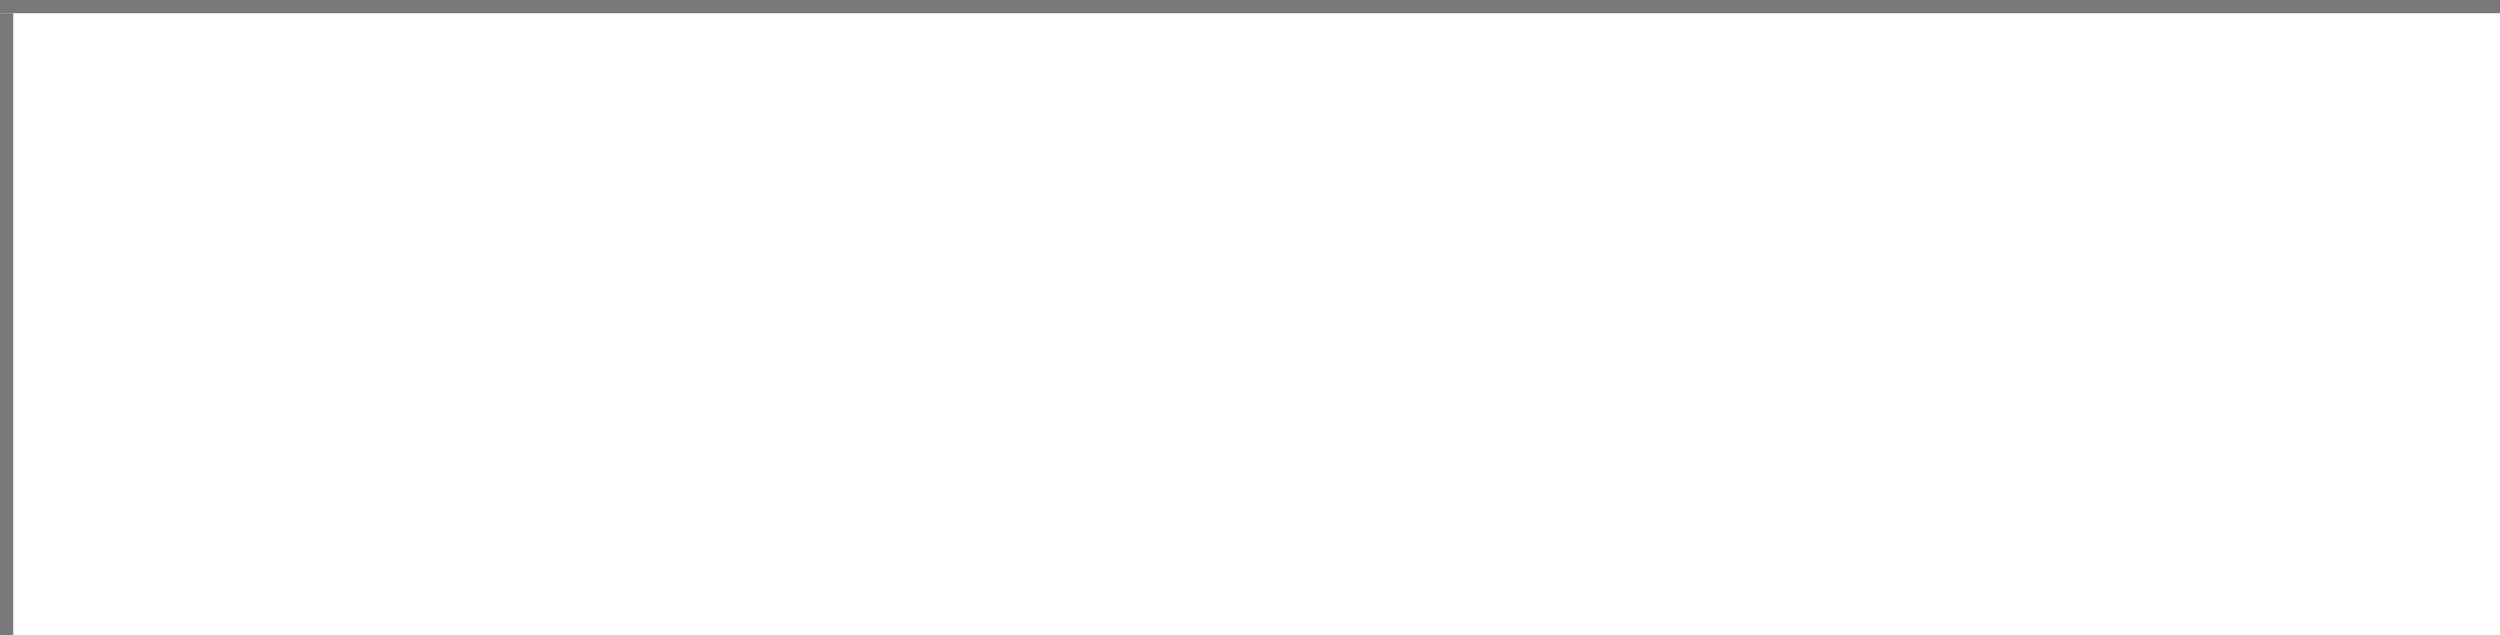
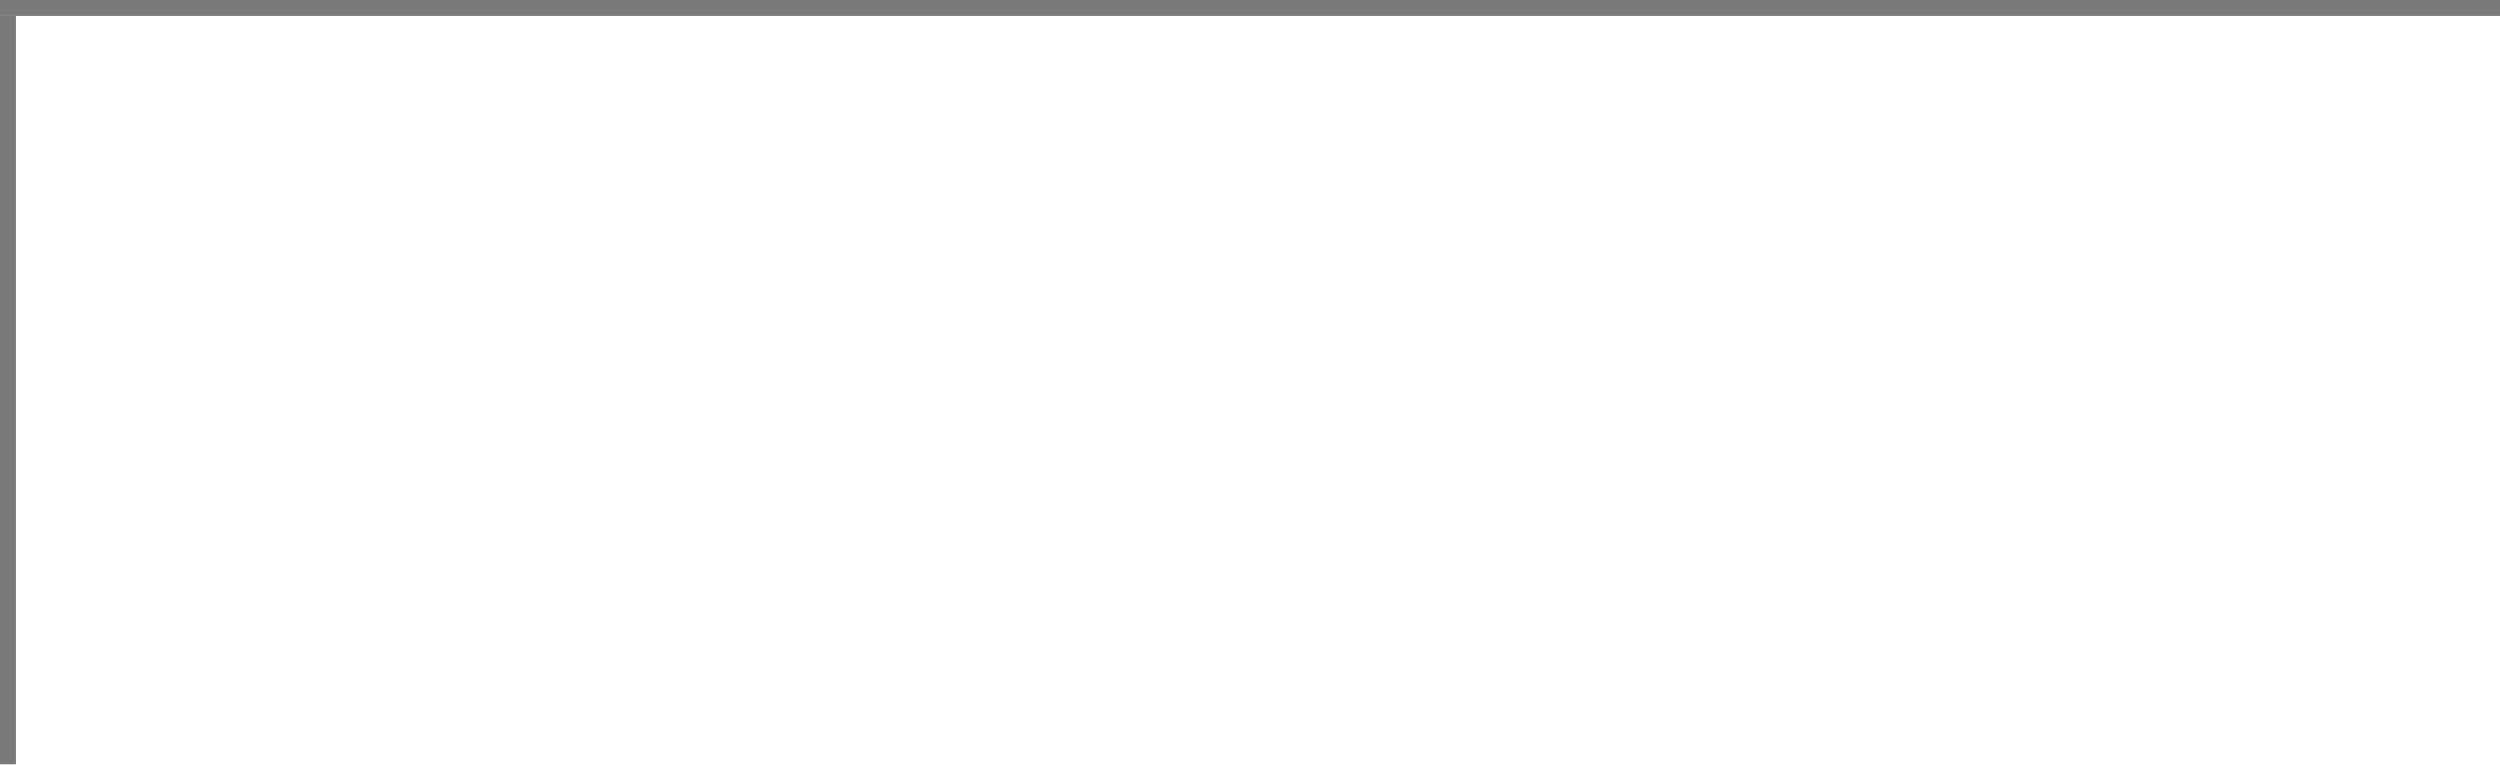
- <svg xmlns="http://www.w3.org/2000/svg" version="1.1" width="189px" height="48px" viewBox="352 30 189 48">
-   <path d="M 1 1  L 189 1  L 189 48  L 1 48  L 1 1  Z " fill-rule="nonzero" fill="rgba(255, 255, 255, 1)" stroke="none" transform="matrix(1 0 0 1 352 30 )" class="fill" />
-   <path d="M 0.5 1  L 0.5 48  " stroke-width="1" stroke-dasharray="0" stroke="rgba(121, 121, 121, 1)" fill="none" transform="matrix(1 0 0 1 352 30 )" class="stroke" />
-   <path d="M 0 0.5  L 189 0.5  " stroke-width="1" stroke-dasharray="0" stroke="rgba(121, 121, 121, 1)" fill="none" transform="matrix(1 0 0 1 352 30 )" class="stroke" />
+ <svg xmlns="http://www.w3.org/2000/svg" version="1.1" width="157px" height="48px" viewBox="195 30 157 48">
+   <path d="M 1 1  L 157 1  L 157 48  L 1 48  L 1 1  Z " fill-rule="nonzero" fill="rgba(255, 255, 255, 1)" stroke="none" transform="matrix(1 0 0 1 195 30 )" class="fill" />
+   <path d="M 0.5 1  L 0.5 48  " stroke-width="1" stroke-dasharray="0" stroke="rgba(121, 121, 121, 1)" fill="none" transform="matrix(1 0 0 1 195 30 )" class="stroke" />
+   <path d="M 0 0.5  L 157 0.5  " stroke-width="1" stroke-dasharray="0" stroke="rgba(121, 121, 121, 1)" fill="none" transform="matrix(1 0 0 1 195 30 )" class="stroke" />
</svg>
